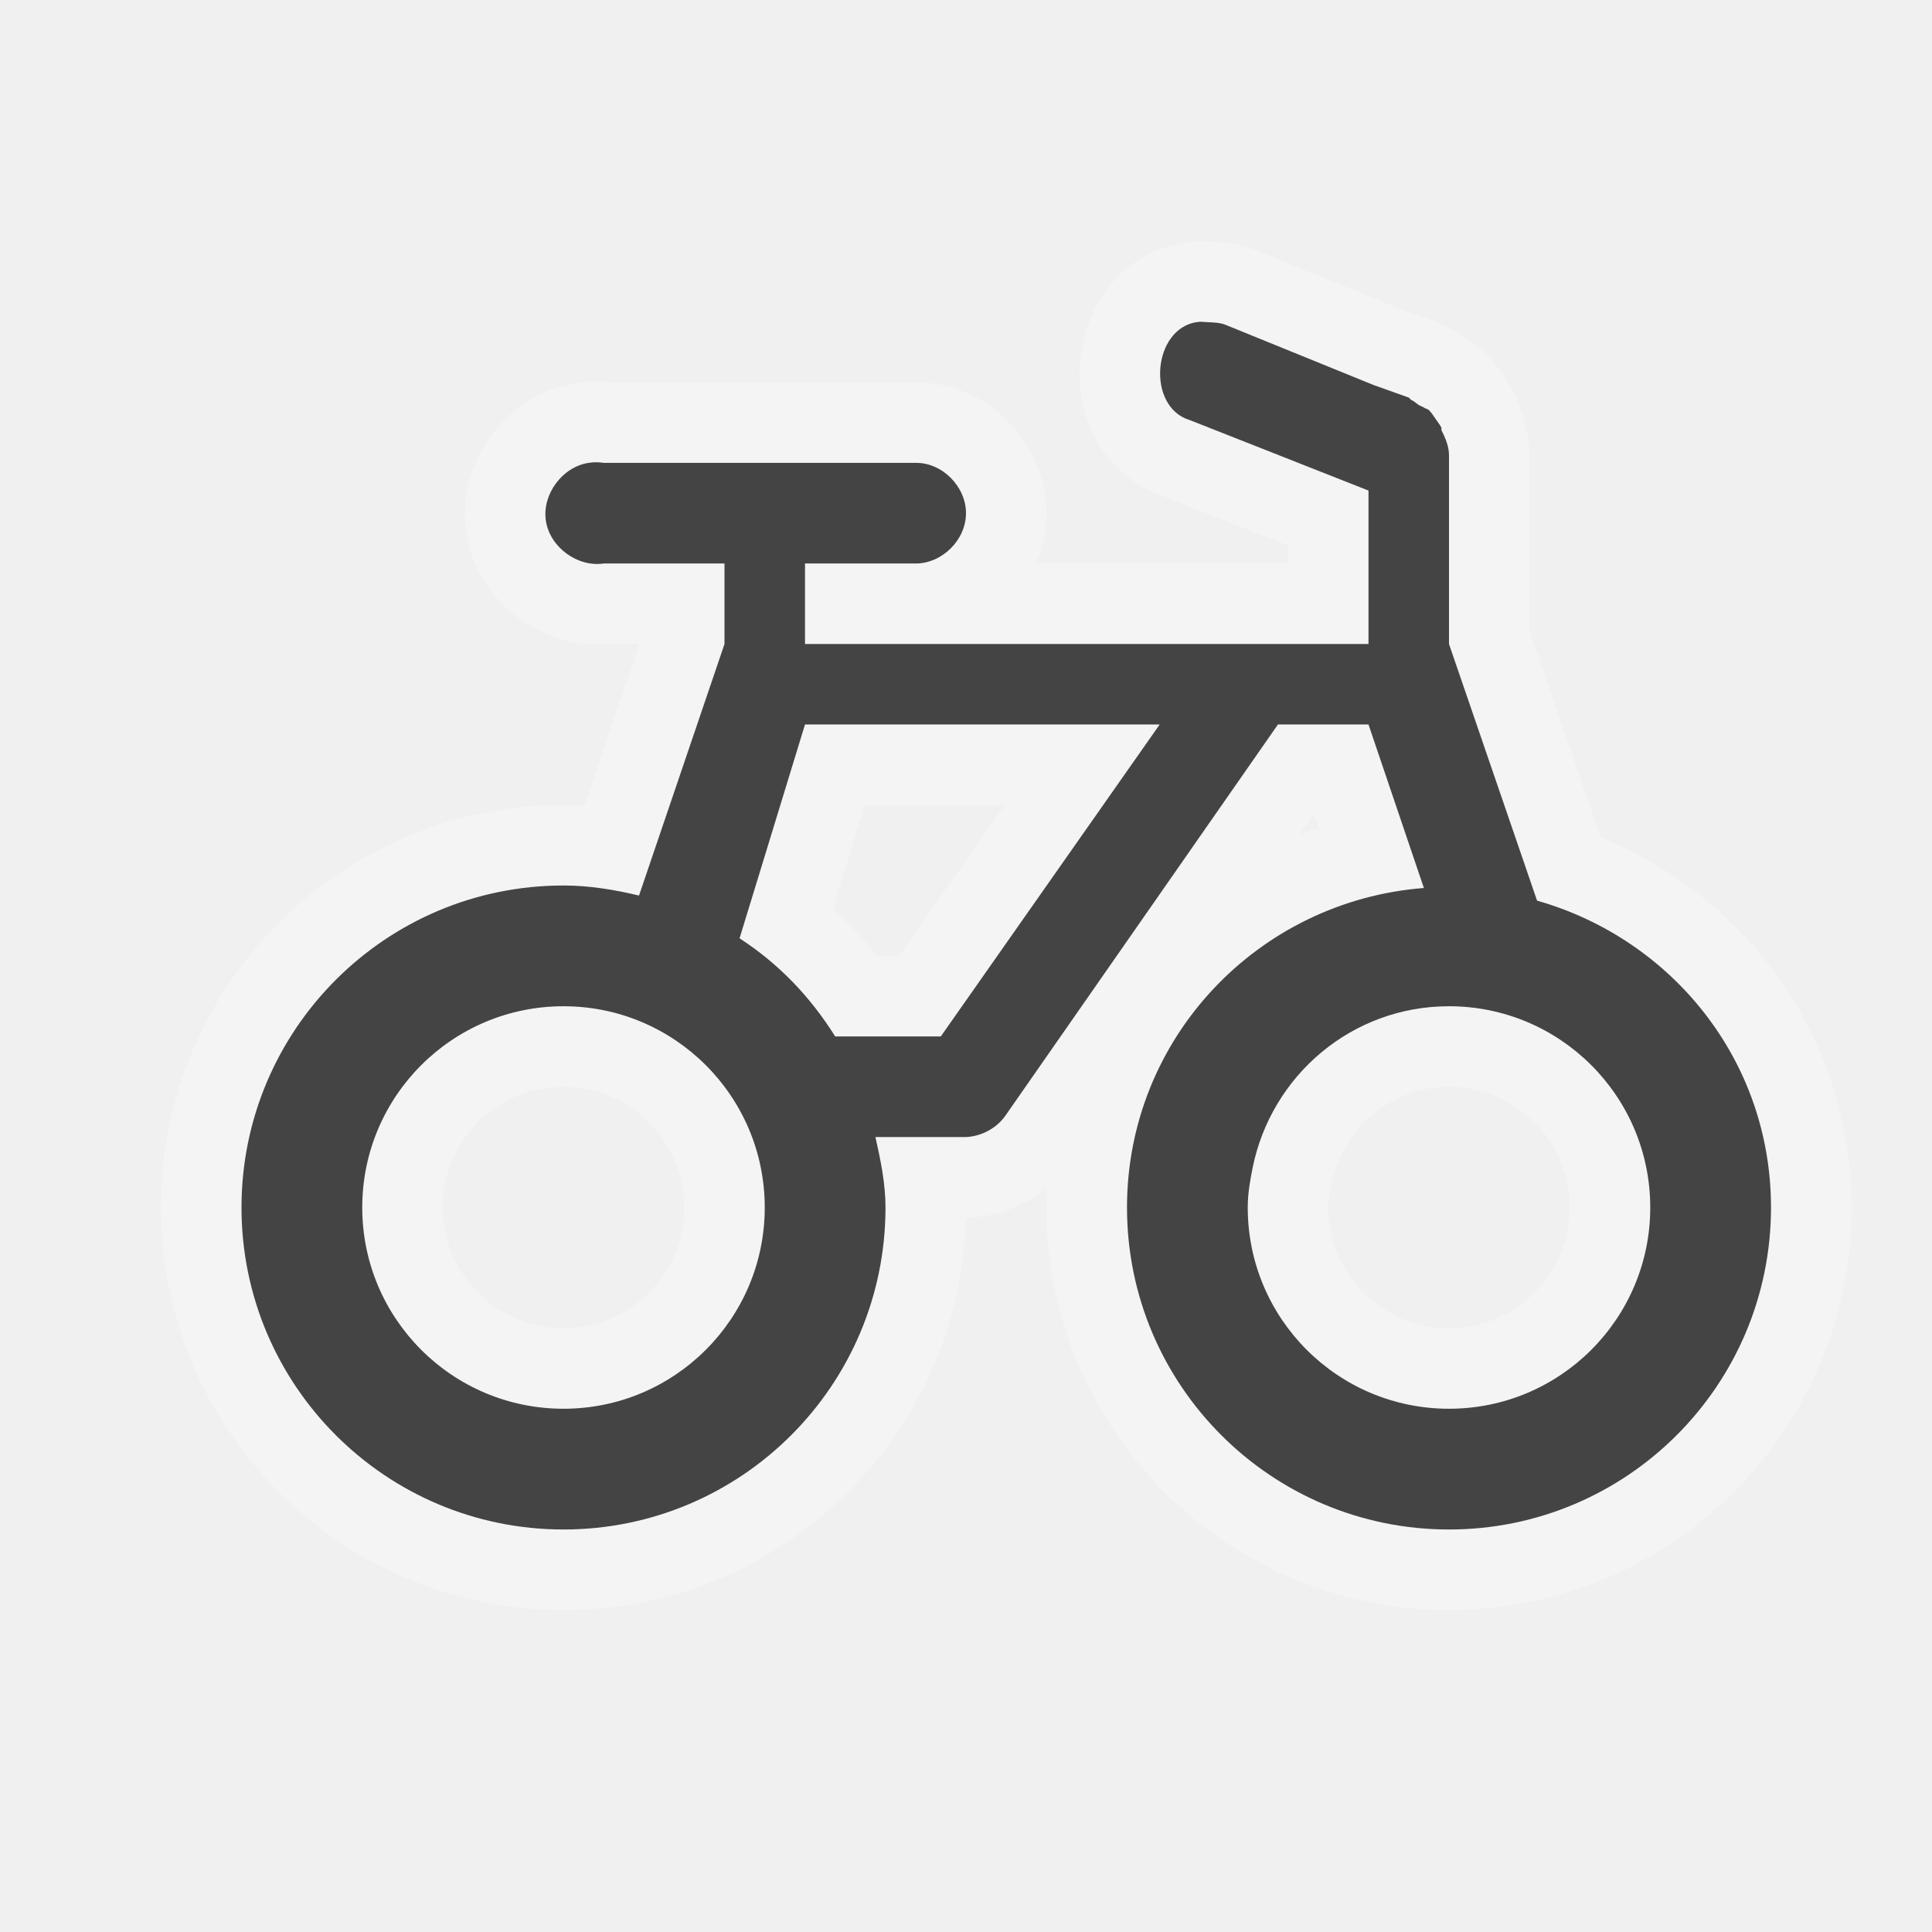
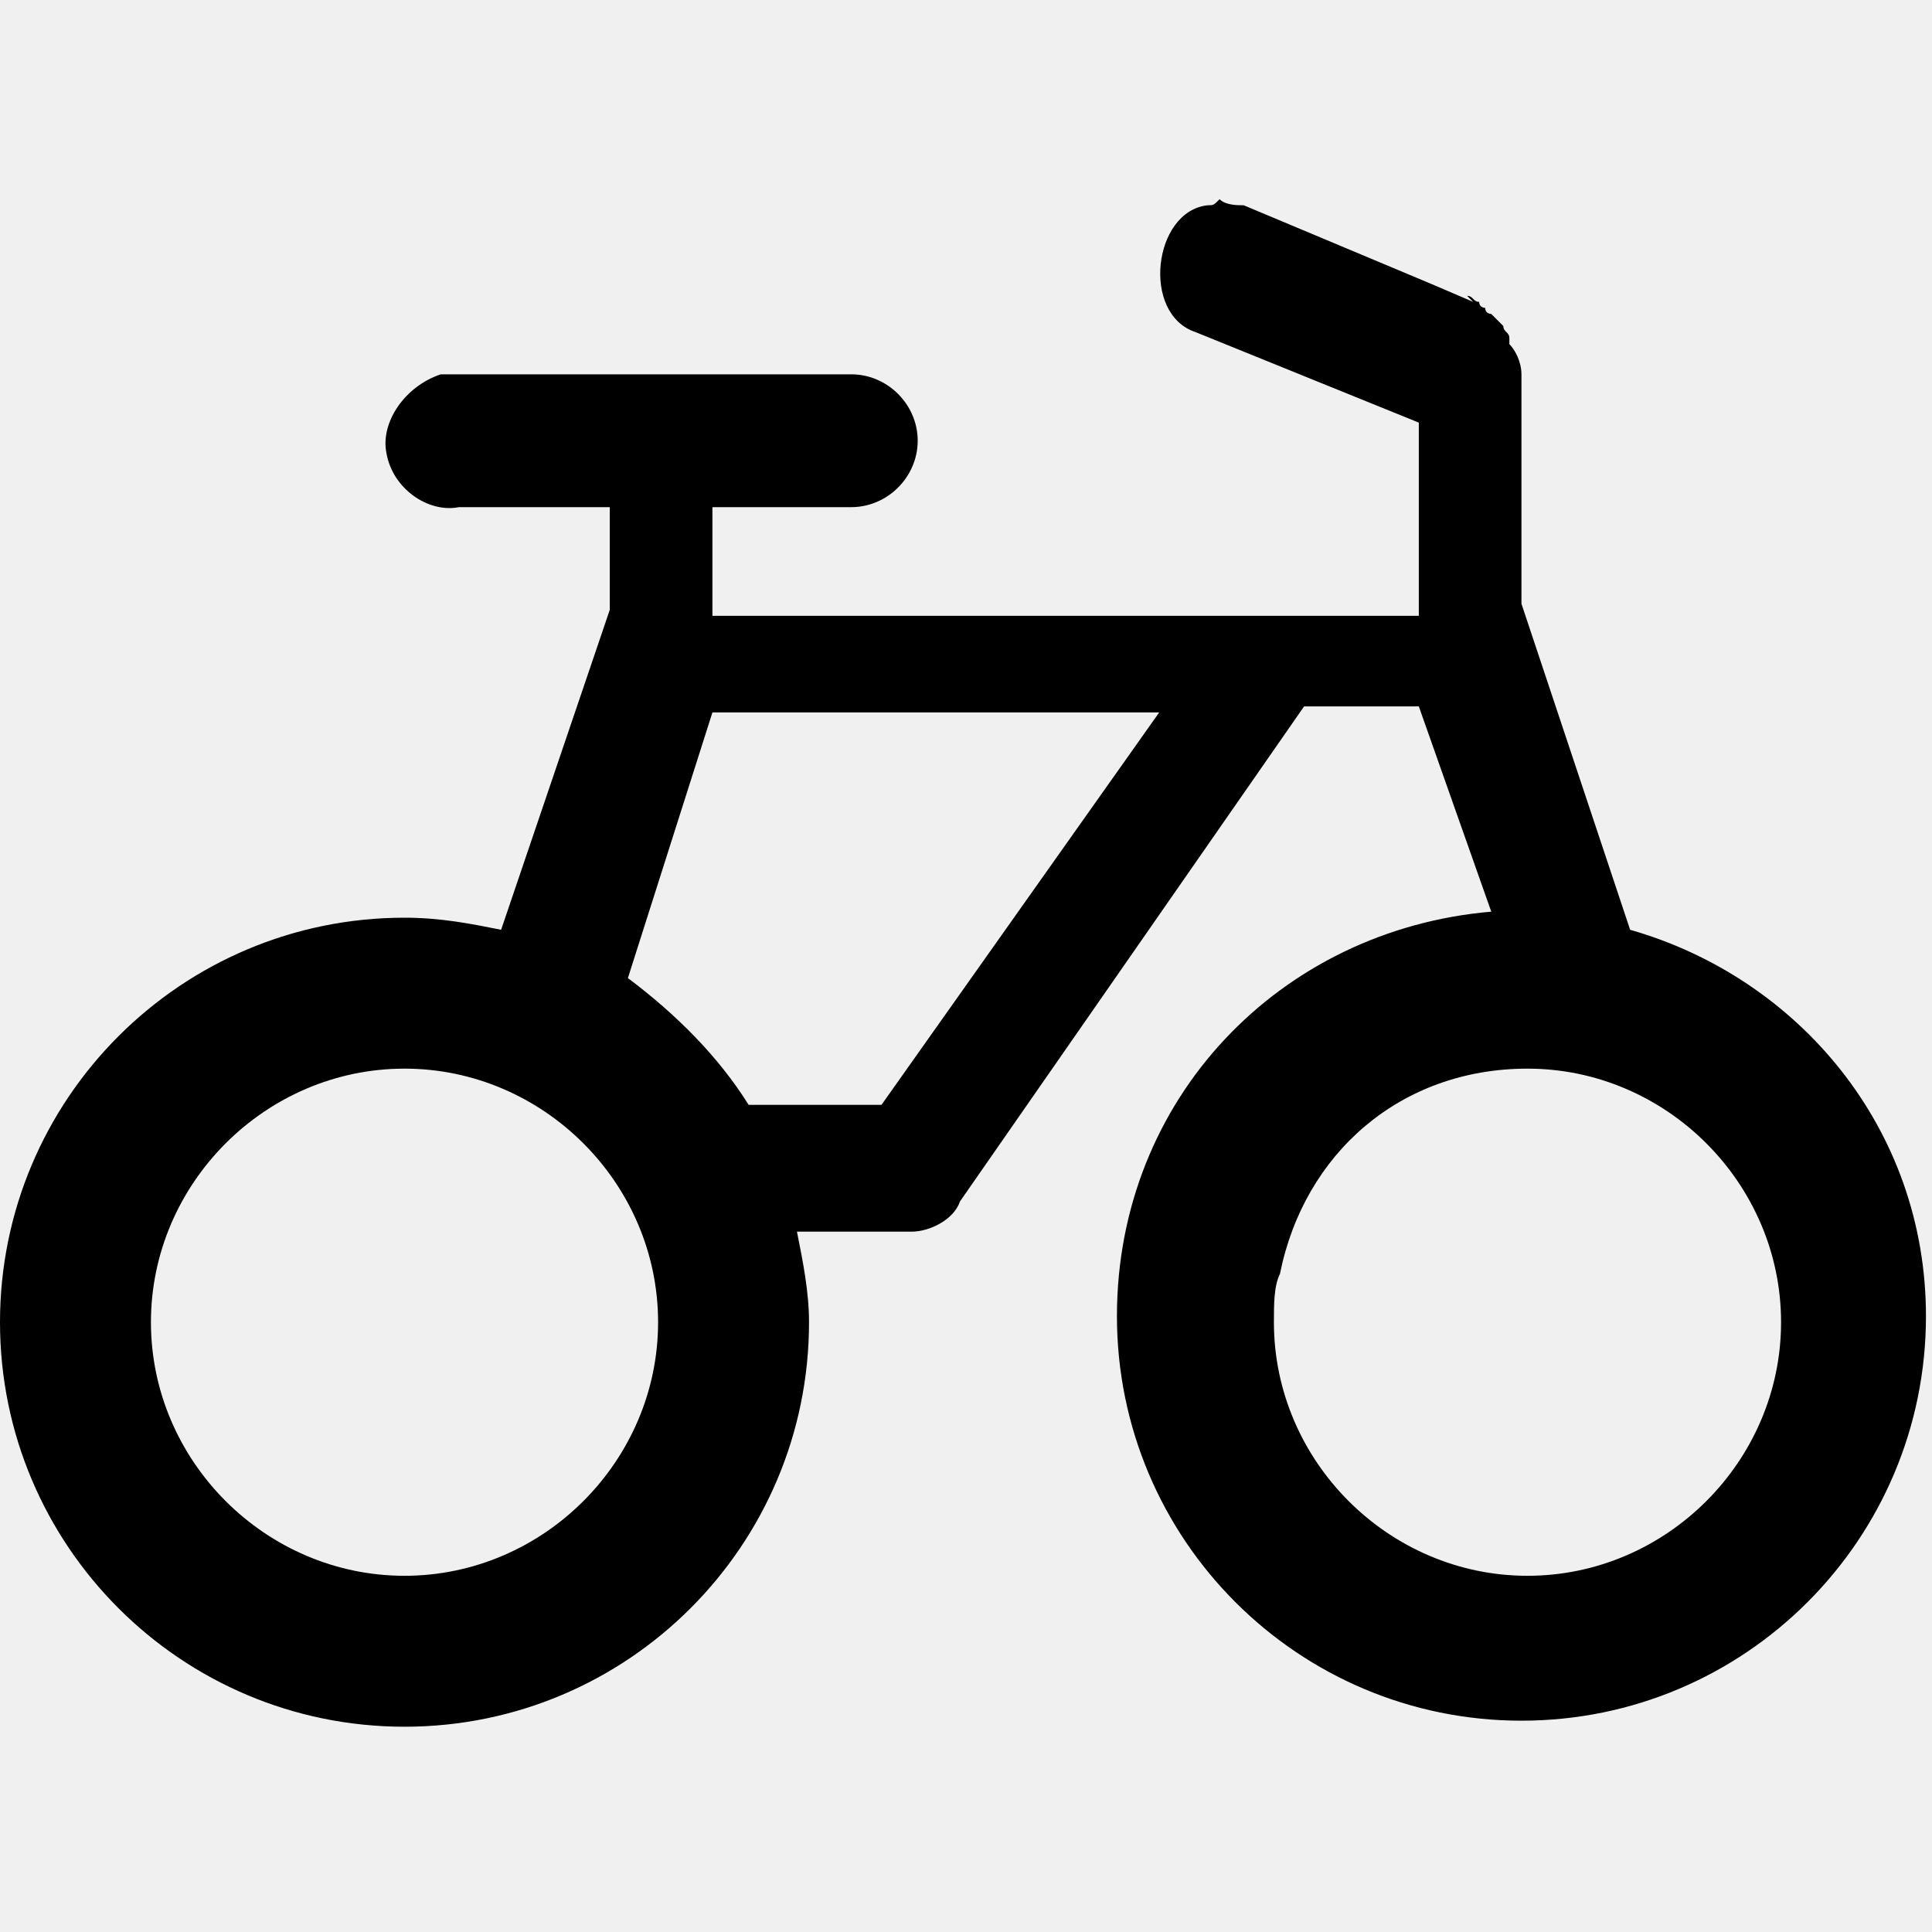
- <svg xmlns="http://www.w3.org/2000/svg" version="1.1" width="24" height="24" id="svg4460">
-   <defs id="defs4462" />
-   <g transform="translate(0,-1028.362)" id="layer1">
-     <g transform="translate(-84,-358)" id="bicycle-24" style="display:inline">
-       <path d="m 98.875,1390.362 c -0.562,0.076 -0.637,1.058 -0.094,1.219 l 2.219,0.875 0,1.906 -7,0 0,-1 1.375,0 c 0.33,0 0.625,-0.295 0.625,-0.625 0,-0.33 -0.295,-0.63 -0.625,-0.625 l -3.875,0 c -0.062,-0.01 -0.125,-0.01 -0.188,0 -0.327,0.049 -0.58,0.392 -0.531,0.719 0.049,0.327 0.391,0.58 0.719,0.531 l 1.5,0 0,1 -1.062,3.125 c -0.3,-0.072 -0.616,-0.125 -0.938,-0.125 -2.209,0 -4,1.791 -4,4 0,2.209 1.791,4 4,4 2.209,0 4,-1.791 4,-4 0,-0.3 -0.062,-0.594 -0.125,-0.875 l 1.125,0 c 0.199,-0.01 0.391,-0.115 0.5,-0.281 l 3.375,-4.844 0.125,0 1,0 0.688,2.031 c -2.062,0.161 -3.688,1.866 -3.688,3.969 0,2.209 1.791,4 4,4 2.209,0 4,-1.791 4,-4 0,-1.828 -1.231,-3.335 -2.906,-3.812 L 102,1394.362 l 0,-2.344 c 0,-0.105 -0.042,-0.211 -0.094,-0.312 -0.004,-0.01 0.004,-0.024 0,-0.031 -0.015,-0.032 -0.043,-0.064 -0.062,-0.094 -0.032,-0.045 -0.055,-0.086 -0.094,-0.125 -0.017,-0.016 -0.044,-0.017 -0.062,-0.031 -0.018,-0.015 -0.043,-0.018 -0.062,-0.031 -0.032,-0.019 -0.058,-0.05 -0.094,-0.062 l -0.031,-0.031 -0.438,-0.156 -1.844,-0.75 c -0.065,-0.025 -0.149,-0.028 -0.219,-0.031 -0.047,0 -0.079,-0.011 -0.125,0 z m -4.875,5 4.406,0 -2.719,3.875 -1.312,0 c -0.31,-0.494 -0.699,-0.901 -1.188,-1.219 L 94,1395.362 z m -3,3.5 c 1.381,0 2.5,1.119 2.5,2.5 0,1.381 -1.119,2.5 -2.5,2.5 -1.381,0 -2.5,-1.119 -2.5,-2.5 0,-1.381 1.119,-2.5 2.5,-2.5 z m 11,0 c 1.381,0 2.5,1.119 2.5,2.5 0,1.381 -1.119,2.5 -2.5,2.5 -1.381,0 -2.5,-1.119 -2.5,-2.5 0,-0.173 0.029,-0.337 0.062,-0.5 0.233,-1.139 1.229,-2 2.438,-2 z" id="path7060" style="opacity:0.3;color:#000000;fill:#ffffff;fill-opacity:1;fill-rule:nonzero;stroke:#ffffff;stroke-width:2;stroke-linecap:butt;stroke-linejoin:round;stroke-miterlimit:4;stroke-opacity:1;stroke-dasharray:none;stroke-dashoffset:0;marker:none;visibility:visible;display:inline;overflow:visible;enable-background:accumulate" />
-       <path d="m 98.875,1390.362 c -0.562,0.076 -0.637,1.058 -0.094,1.219 l 2.219,0.875 0,1.906 -7,0 0,-1 1.375,0 c 0.33,0 0.625,-0.295 0.625,-0.625 0,-0.33 -0.295,-0.63 -0.625,-0.625 l -3.875,0 c -0.062,-0.01 -0.125,-0.01 -0.188,0 -0.327,0.049 -0.58,0.392 -0.531,0.719 0.049,0.327 0.391,0.58 0.719,0.531 l 1.5,0 0,1 -1.062,3.125 c -0.3,-0.072 -0.616,-0.125 -0.938,-0.125 -2.209,0 -4,1.791 -4,4 0,2.209 1.791,4 4,4 2.209,0 4,-1.791 4,-4 0,-0.3 -0.062,-0.594 -0.125,-0.875 l 1.125,0 c 0.199,-0.01 0.391,-0.115 0.5,-0.281 l 3.375,-4.844 0.125,0 1,0 0.688,2.031 c -2.062,0.161 -3.688,1.866 -3.688,3.969 0,2.209 1.791,4 4,4 2.209,0 4,-1.791 4,-4 0,-1.828 -1.231,-3.335 -2.906,-3.812 L 102,1394.362 l 0,-2.344 c 0,-0.105 -0.042,-0.211 -0.094,-0.312 -0.004,-0.01 0.004,-0.024 0,-0.031 -0.015,-0.032 -0.043,-0.064 -0.062,-0.094 -0.032,-0.045 -0.055,-0.086 -0.094,-0.125 -0.017,-0.016 -0.044,-0.017 -0.062,-0.031 -0.018,-0.015 -0.043,-0.018 -0.062,-0.031 -0.032,-0.019 -0.058,-0.05 -0.094,-0.062 l -0.031,-0.031 -0.438,-0.156 -1.844,-0.75 c -0.065,-0.025 -0.149,-0.028 -0.219,-0.031 -0.047,0 -0.079,-0.011 -0.125,0 z m -4.875,5 4.406,0 -2.719,3.875 -1.312,0 c -0.31,-0.494 -0.699,-0.901 -1.188,-1.219 L 94,1395.362 z m -3,3.5 c 1.381,0 2.5,1.119 2.5,2.5 0,1.381 -1.119,2.5 -2.5,2.5 -1.381,0 -2.5,-1.119 -2.5,-2.5 0,-1.381 1.119,-2.5 2.5,-2.5 z m 11,0 c 1.381,0 2.5,1.119 2.5,2.5 0,1.381 -1.119,2.5 -2.5,2.5 -1.381,0 -2.5,-1.119 -2.5,-2.5 0,-0.173 0.029,-0.337 0.062,-0.5 0.233,-1.139 1.229,-2 2.438,-2 z" id="path5421" style="color:#000000;fill:#444444;fill-opacity:1;fill-rule:nonzero;stroke:none;stroke-width:1;marker:none;visibility:visible;display:inline;overflow:visible;enable-background:accumulate" />
-     </g>
-   </g>
-   <rect width="24" height="24" x="0" y="0" id="canvas" style="fill:none;stroke:none;visibility:hidden" />
+ <svg xmlns="http://www.w3.org/2000/svg" version="1.1" id="Layer_1" x="0px" y="0px" viewBox="0 0 32 32" enable-background="new 0 0 32 32" xml:space="preserve">
+   <path id="path5421" fill="#000000" d="M20,3.4c-0.9,0.1-1.1,1.8-0.2,2.1l3.7,1.5v3.2H11.8V8.4h2.3  c0.6,0,1.1-0.5,1.1-1.1s-0.5-1.1-1.1-1.1H7.6c-0.1,0-0.2,0-0.3,0C6.7,6.4,6.3,7,6.4,7.5c0.1,0.6,0.7,1,1.2,0.9h2.5v1.7l-1.8,5.3  c-0.5-0.1-1-0.2-1.6-0.2c-3.7,0-6.7,3-6.7,6.7s3,6.7,6.7,6.7s6.7-3,6.7-6.7c0-0.5-0.1-1-0.2-1.5h1.9c0.3,0,0.7-0.2,0.8-0.5l5.7-8.2  h0.2h1.7l1.2,3.4c-3.5,0.3-6.2,3.1-6.2,6.7c0,3.7,3,6.7,6.7,6.7s6.7-3,6.7-6.7c0-3.1-2.1-5.6-4.9-6.4l-1.8-5.4V6.2  c0-0.2-0.1-0.4-0.2-0.5c0,0,0,0,0-0.1c0-0.1-0.1-0.1-0.1-0.2c-0.1-0.1-0.1-0.1-0.2-0.2c0,0-0.1,0-0.1-0.1c0,0-0.1,0-0.1-0.1  c-0.1,0-0.1-0.1-0.2-0.1L24.4,5l-0.7-0.3l-3.1-1.3c-0.1,0-0.3,0-0.4-0.1C20.1,3.4,20.1,3.4,20,3.4L20,3.4z M11.8,11.8h7.4l-4.6,6.5  h-2.2c-0.5-0.8-1.2-1.5-2-2.1L11.8,11.8z M6.7,17.7c2.3,0,4.2,1.9,4.2,4.2s-1.9,4.2-4.2,4.2s-4.2-1.9-4.2-4.2S4.4,17.7,6.7,17.7z   M25.3,17.7c2.3,0,4.2,1.9,4.2,4.2s-1.9,4.2-4.2,4.2s-4.2-1.9-4.2-4.2c0-0.3,0-0.6,0.1-0.8C21.6,19.1,23.2,17.7,25.3,17.7z" />
</svg>
